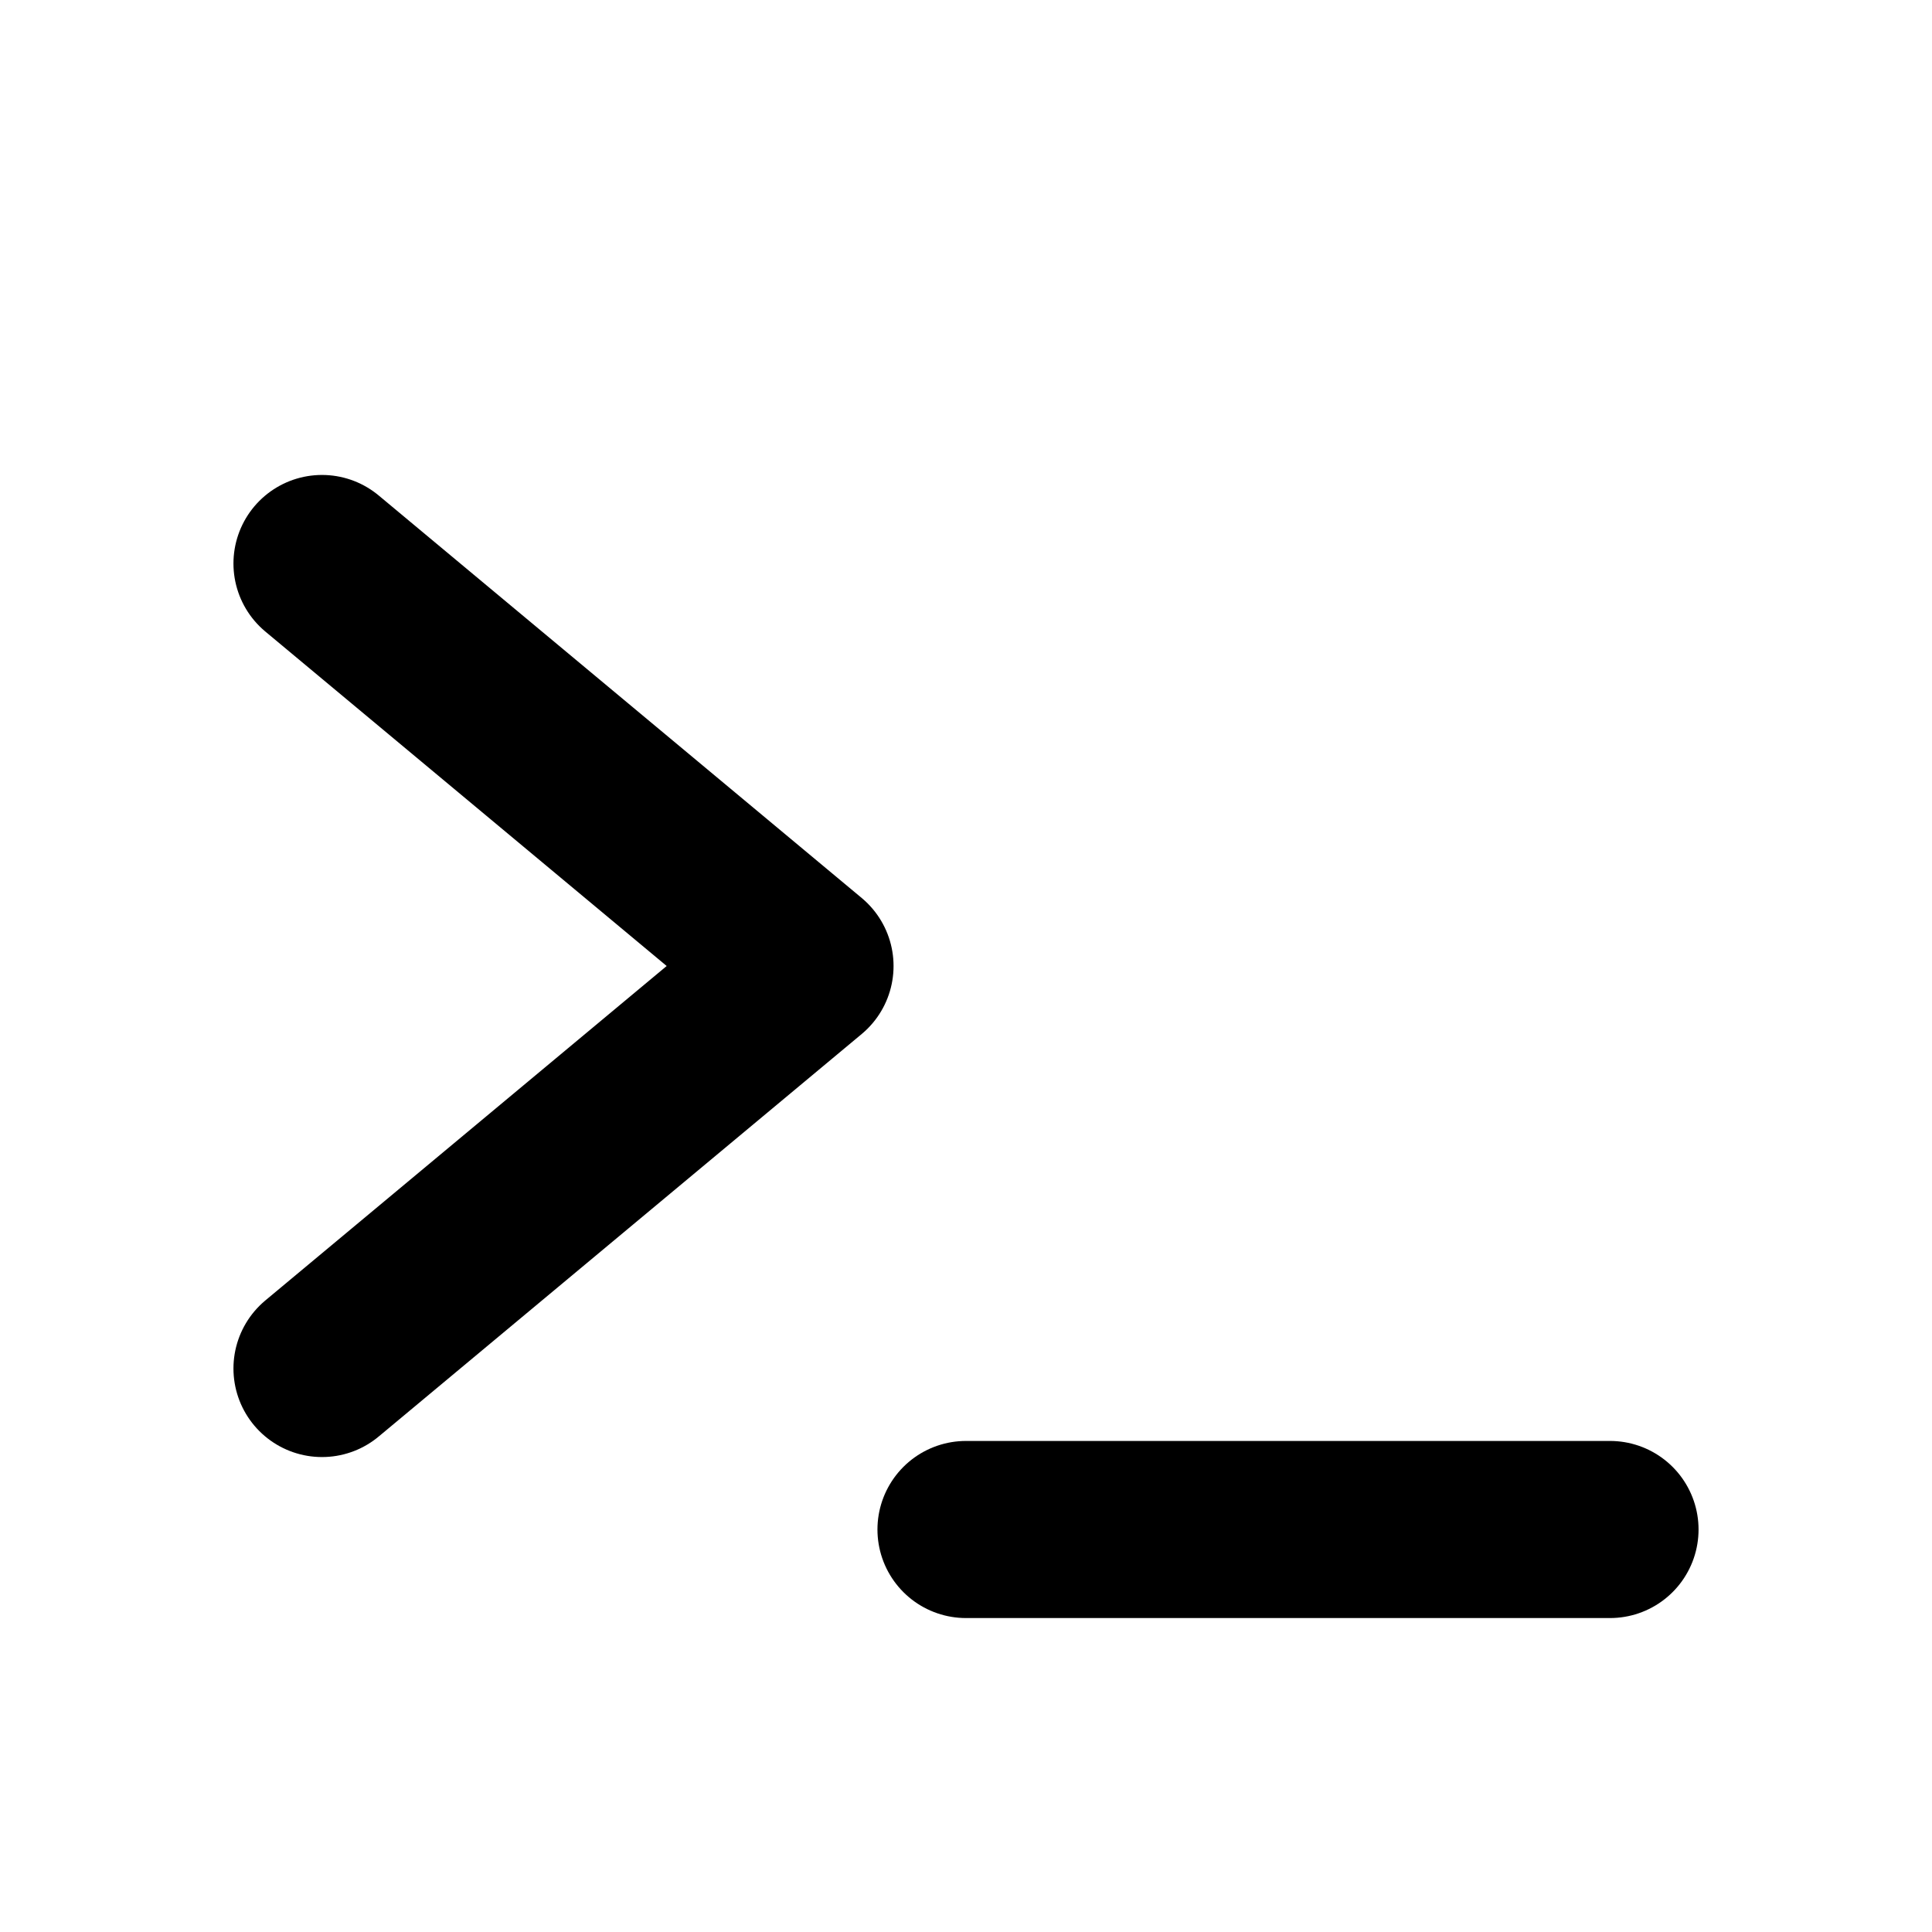
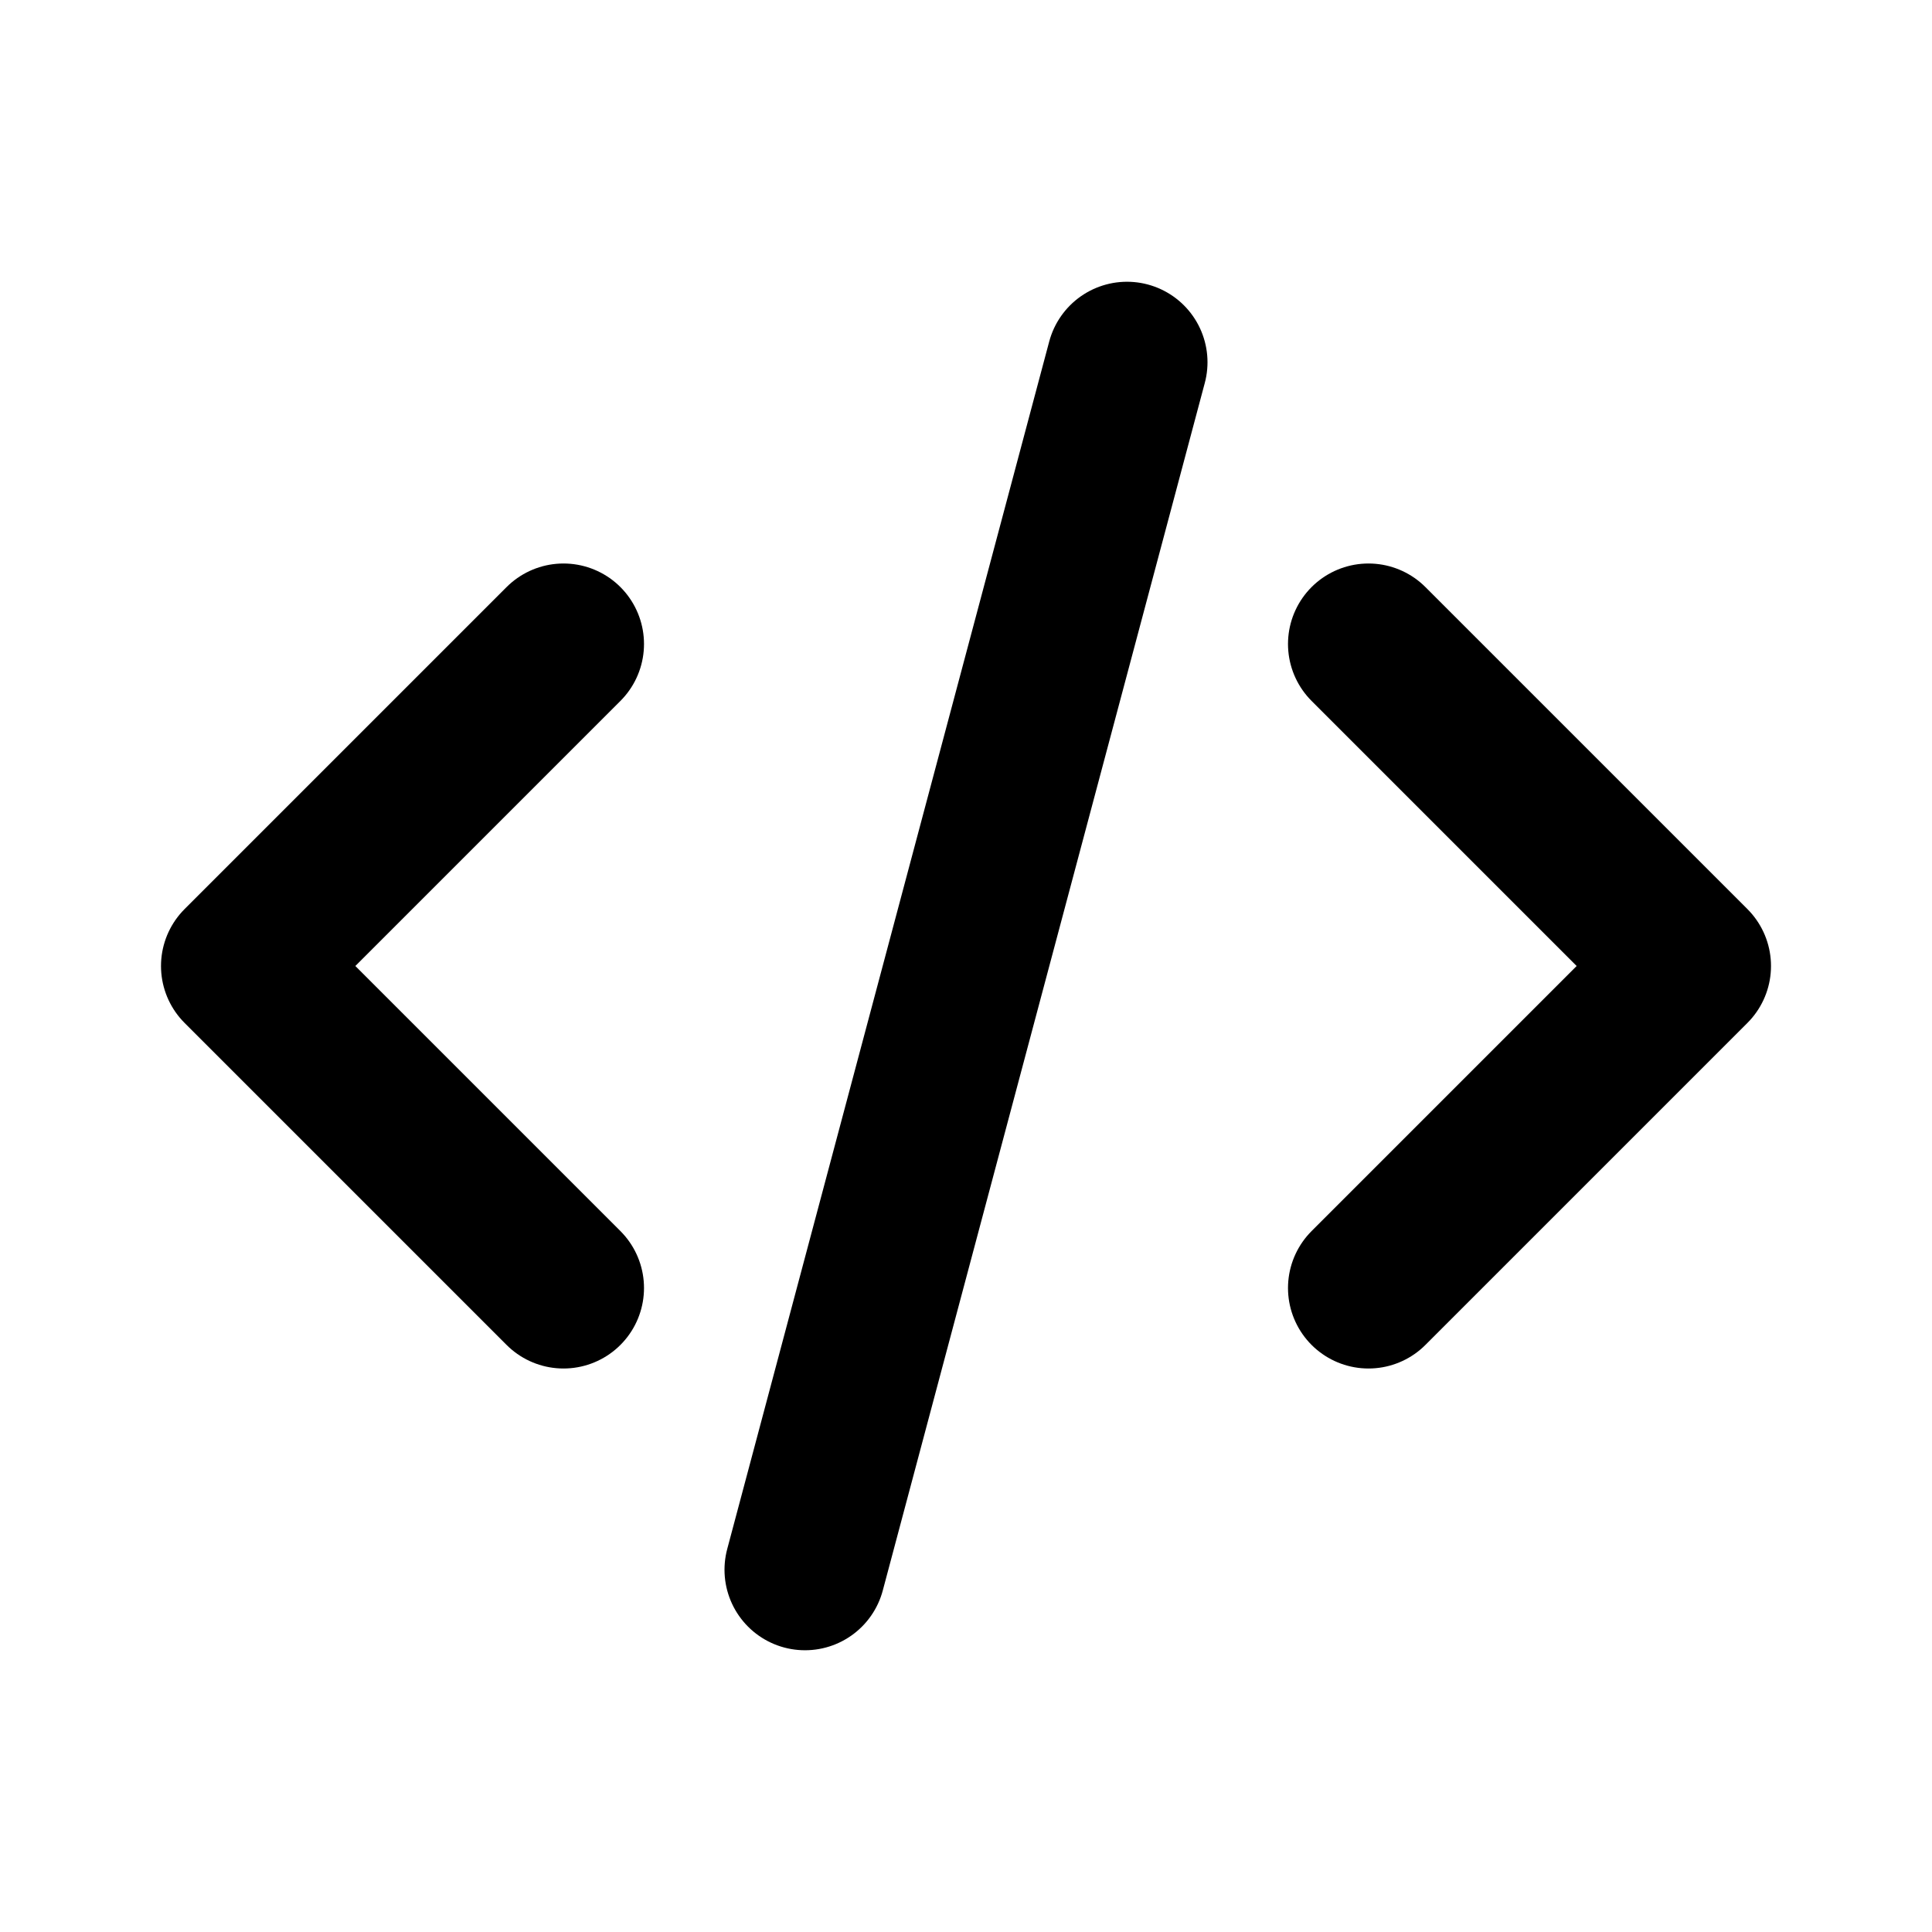
- <svg xmlns="http://www.w3.org/2000/svg" viewBox="0 0 24 24" fill="none" stroke="currentColor" stroke-width="2.2" stroke-linecap="round" stroke-linejoin="round">
-   <polyline points="4 17 10 12 4 7" />
-   <line x1="12" y1="19" x2="20" y2="19" />
+ <svg xmlns="http://www.w3.org/2000/svg" viewBox="0 0 24 24" fill="none" stroke="currentColor" stroke-width="2" stroke-linecap="round" stroke-linejoin="round">
+   <polyline points="7 8 3 12 7 16" />
+   <polyline points="17 8 21 12 17 16" />
+   <line x1="14" y1="4.5" x2="10" y2="19.5" />
</svg>
